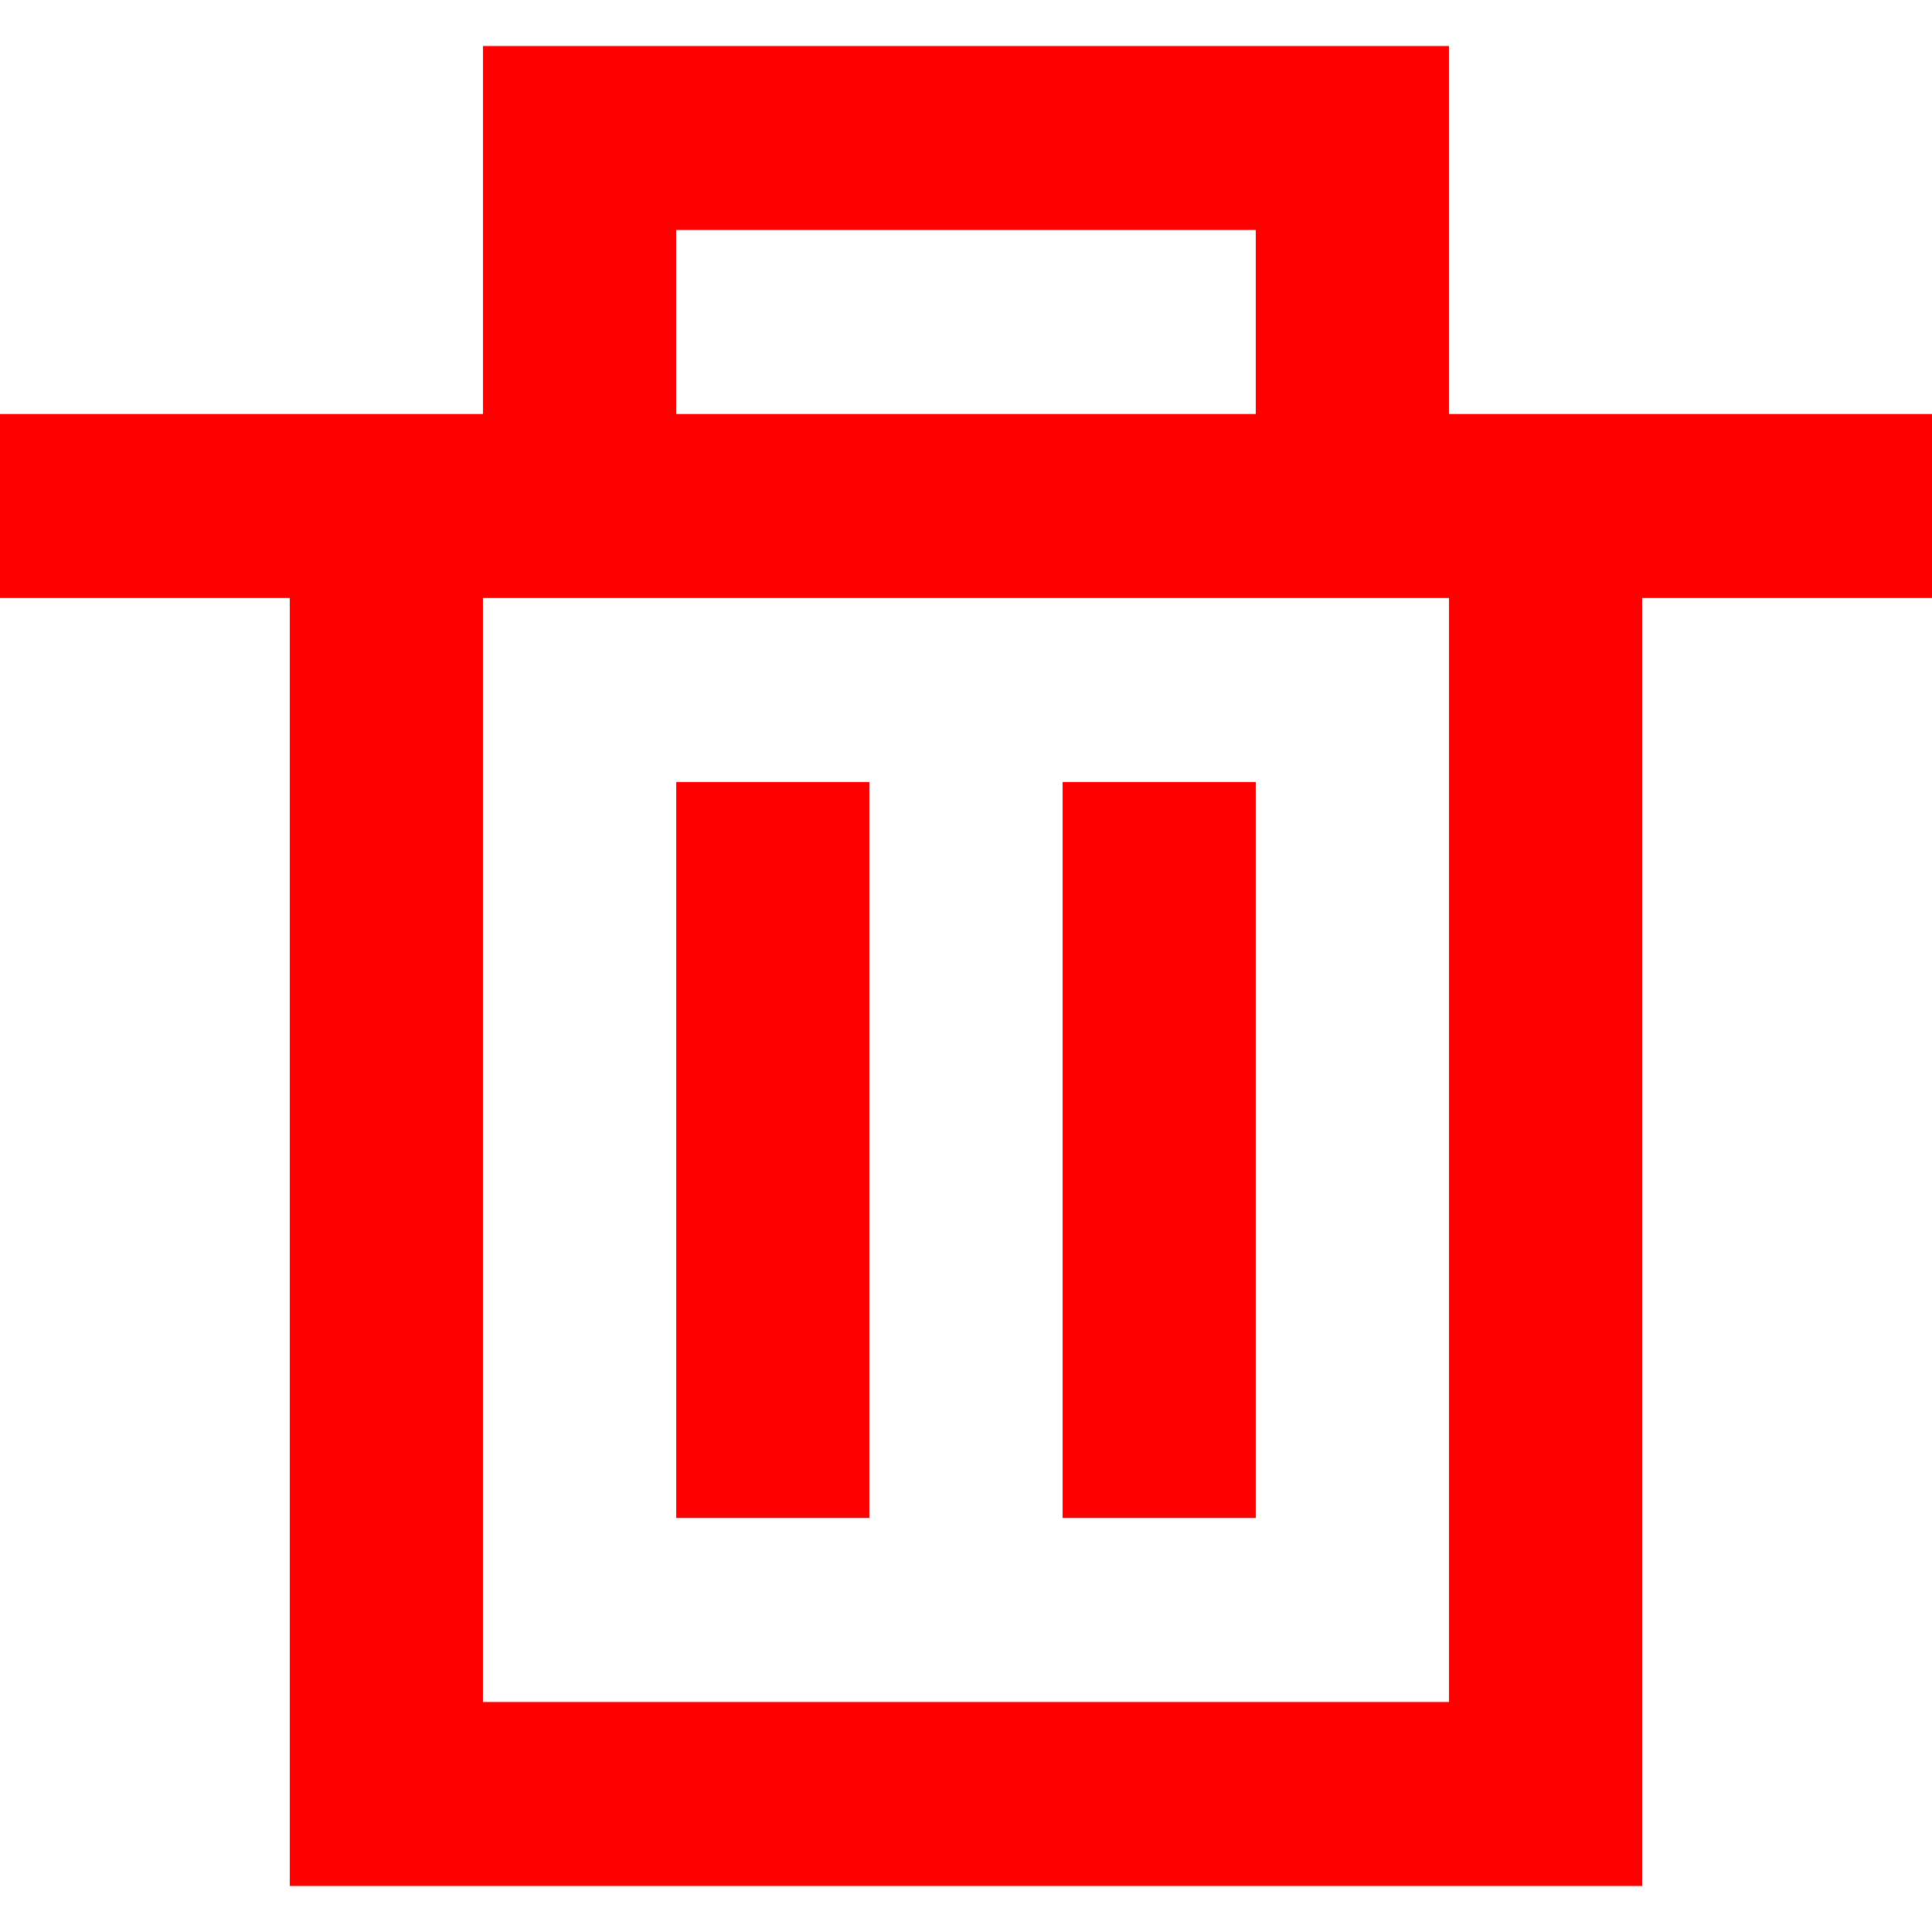
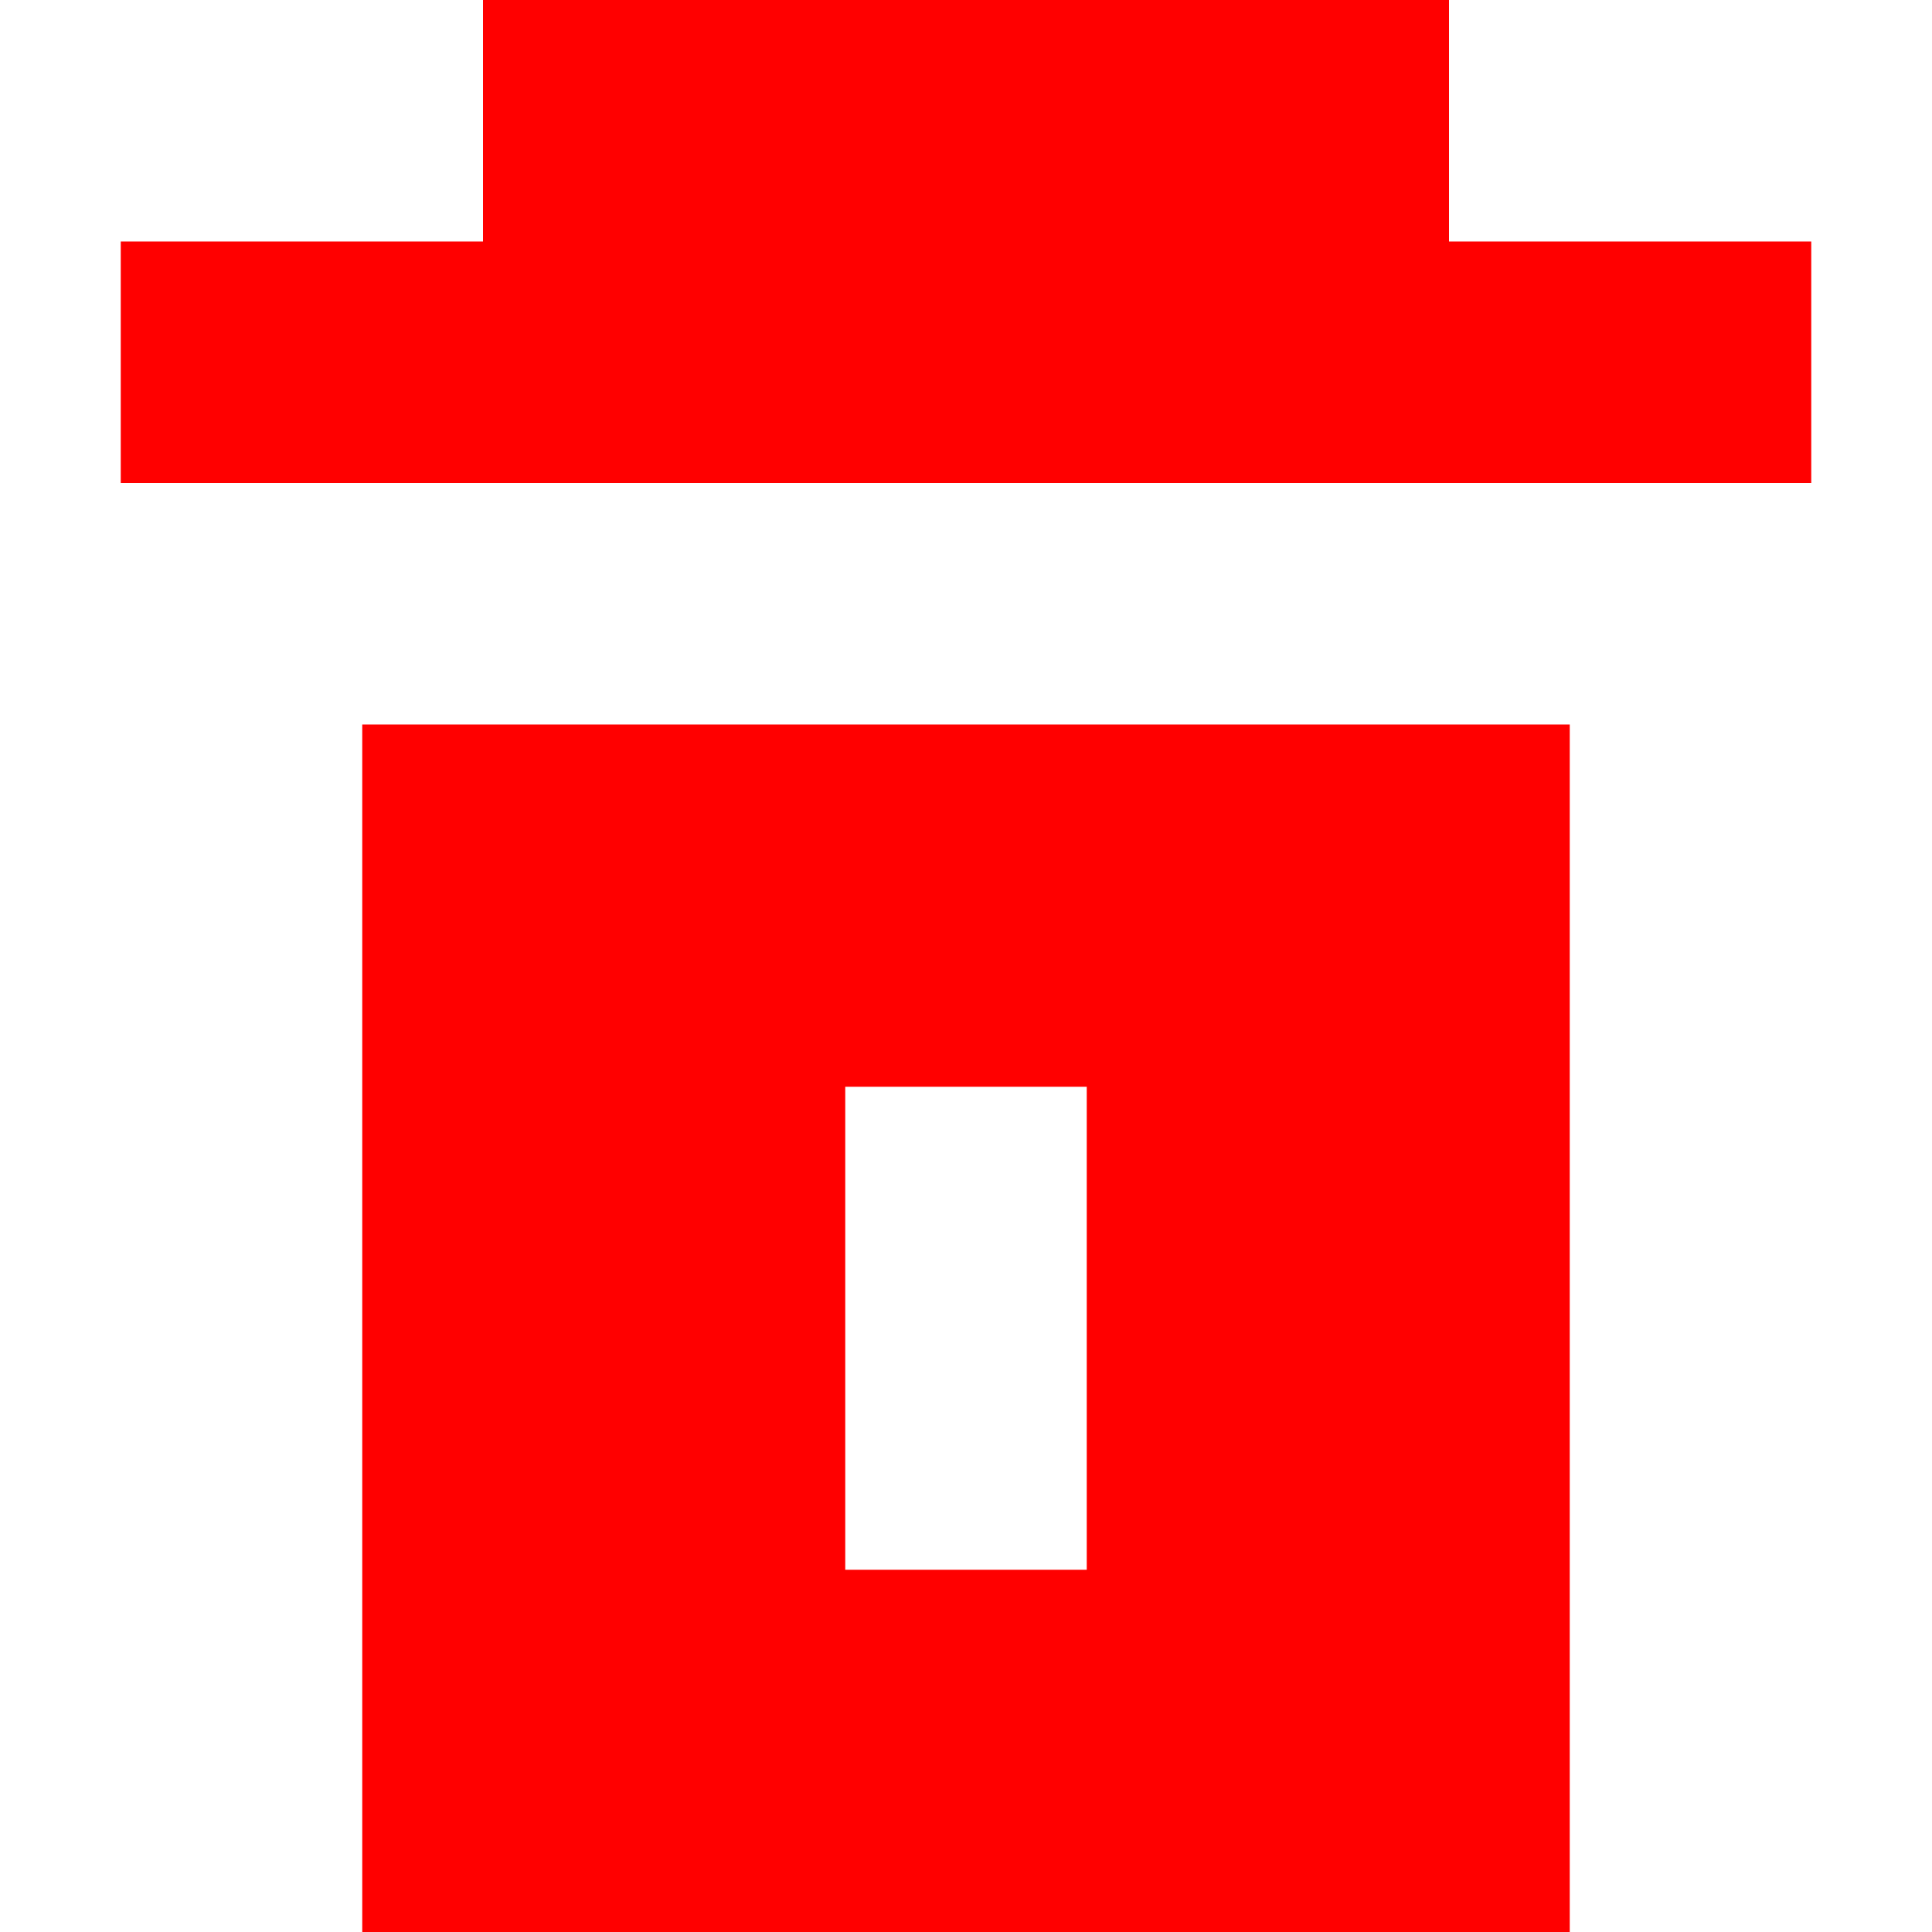
- <svg xmlns="http://www.w3.org/2000/svg" width="800px" height="800px" viewBox="0 -0.5 21 21" version="1.1">
-   <defs>
- 
- </defs>
-   <g id="Page-1" stroke="none" stroke-width="1" fill="none" fill-rule="evenodd">
-     <g id="Dribbble-Light-Preview" transform="translate(-179, -360)" fill="#FF0000">
-       <g id="icons" transform="translate(56, 160)">
-         <path d="M130.35,216 L132.45,216 L132.45,208 L130.35,208 L130.35,216 Z M134.55,216 L136.65,216 L136.65,208 L134.55,208 L134.55,216 Z M128.25,218 L138.75,218 L138.75,206 L128.25,206 L128.25,218 Z M130.35,204 L136.65,204 L136.65,202 L130.35,202 L130.35,204 Z M138.75,204 L138.75,200 L128.25,200 L128.25,204 L123,204 L123,206 L126.15,206 L126.15,220 L140.85,220 L140.85,206 L144,206 L144,204 L138.75,204 Z" id="delete-[#1487]">
- 
- </path>
-       </g>
-     </g>
-   </g>
+ <svg xmlns="http://www.w3.org/2000/svg" width="800px" height="800px" viewBox="0 0 16 16" fill="none">
+   <path d="M4 2H1V4H15V2H12V0H4V2Z" fill="#ff0000" />
+   <path fill-rule="evenodd" clip-rule="evenodd" d="M3 6H13V16H3V6ZM7 9H9V13H7V9Z" fill="#ff0000" />
</svg>
